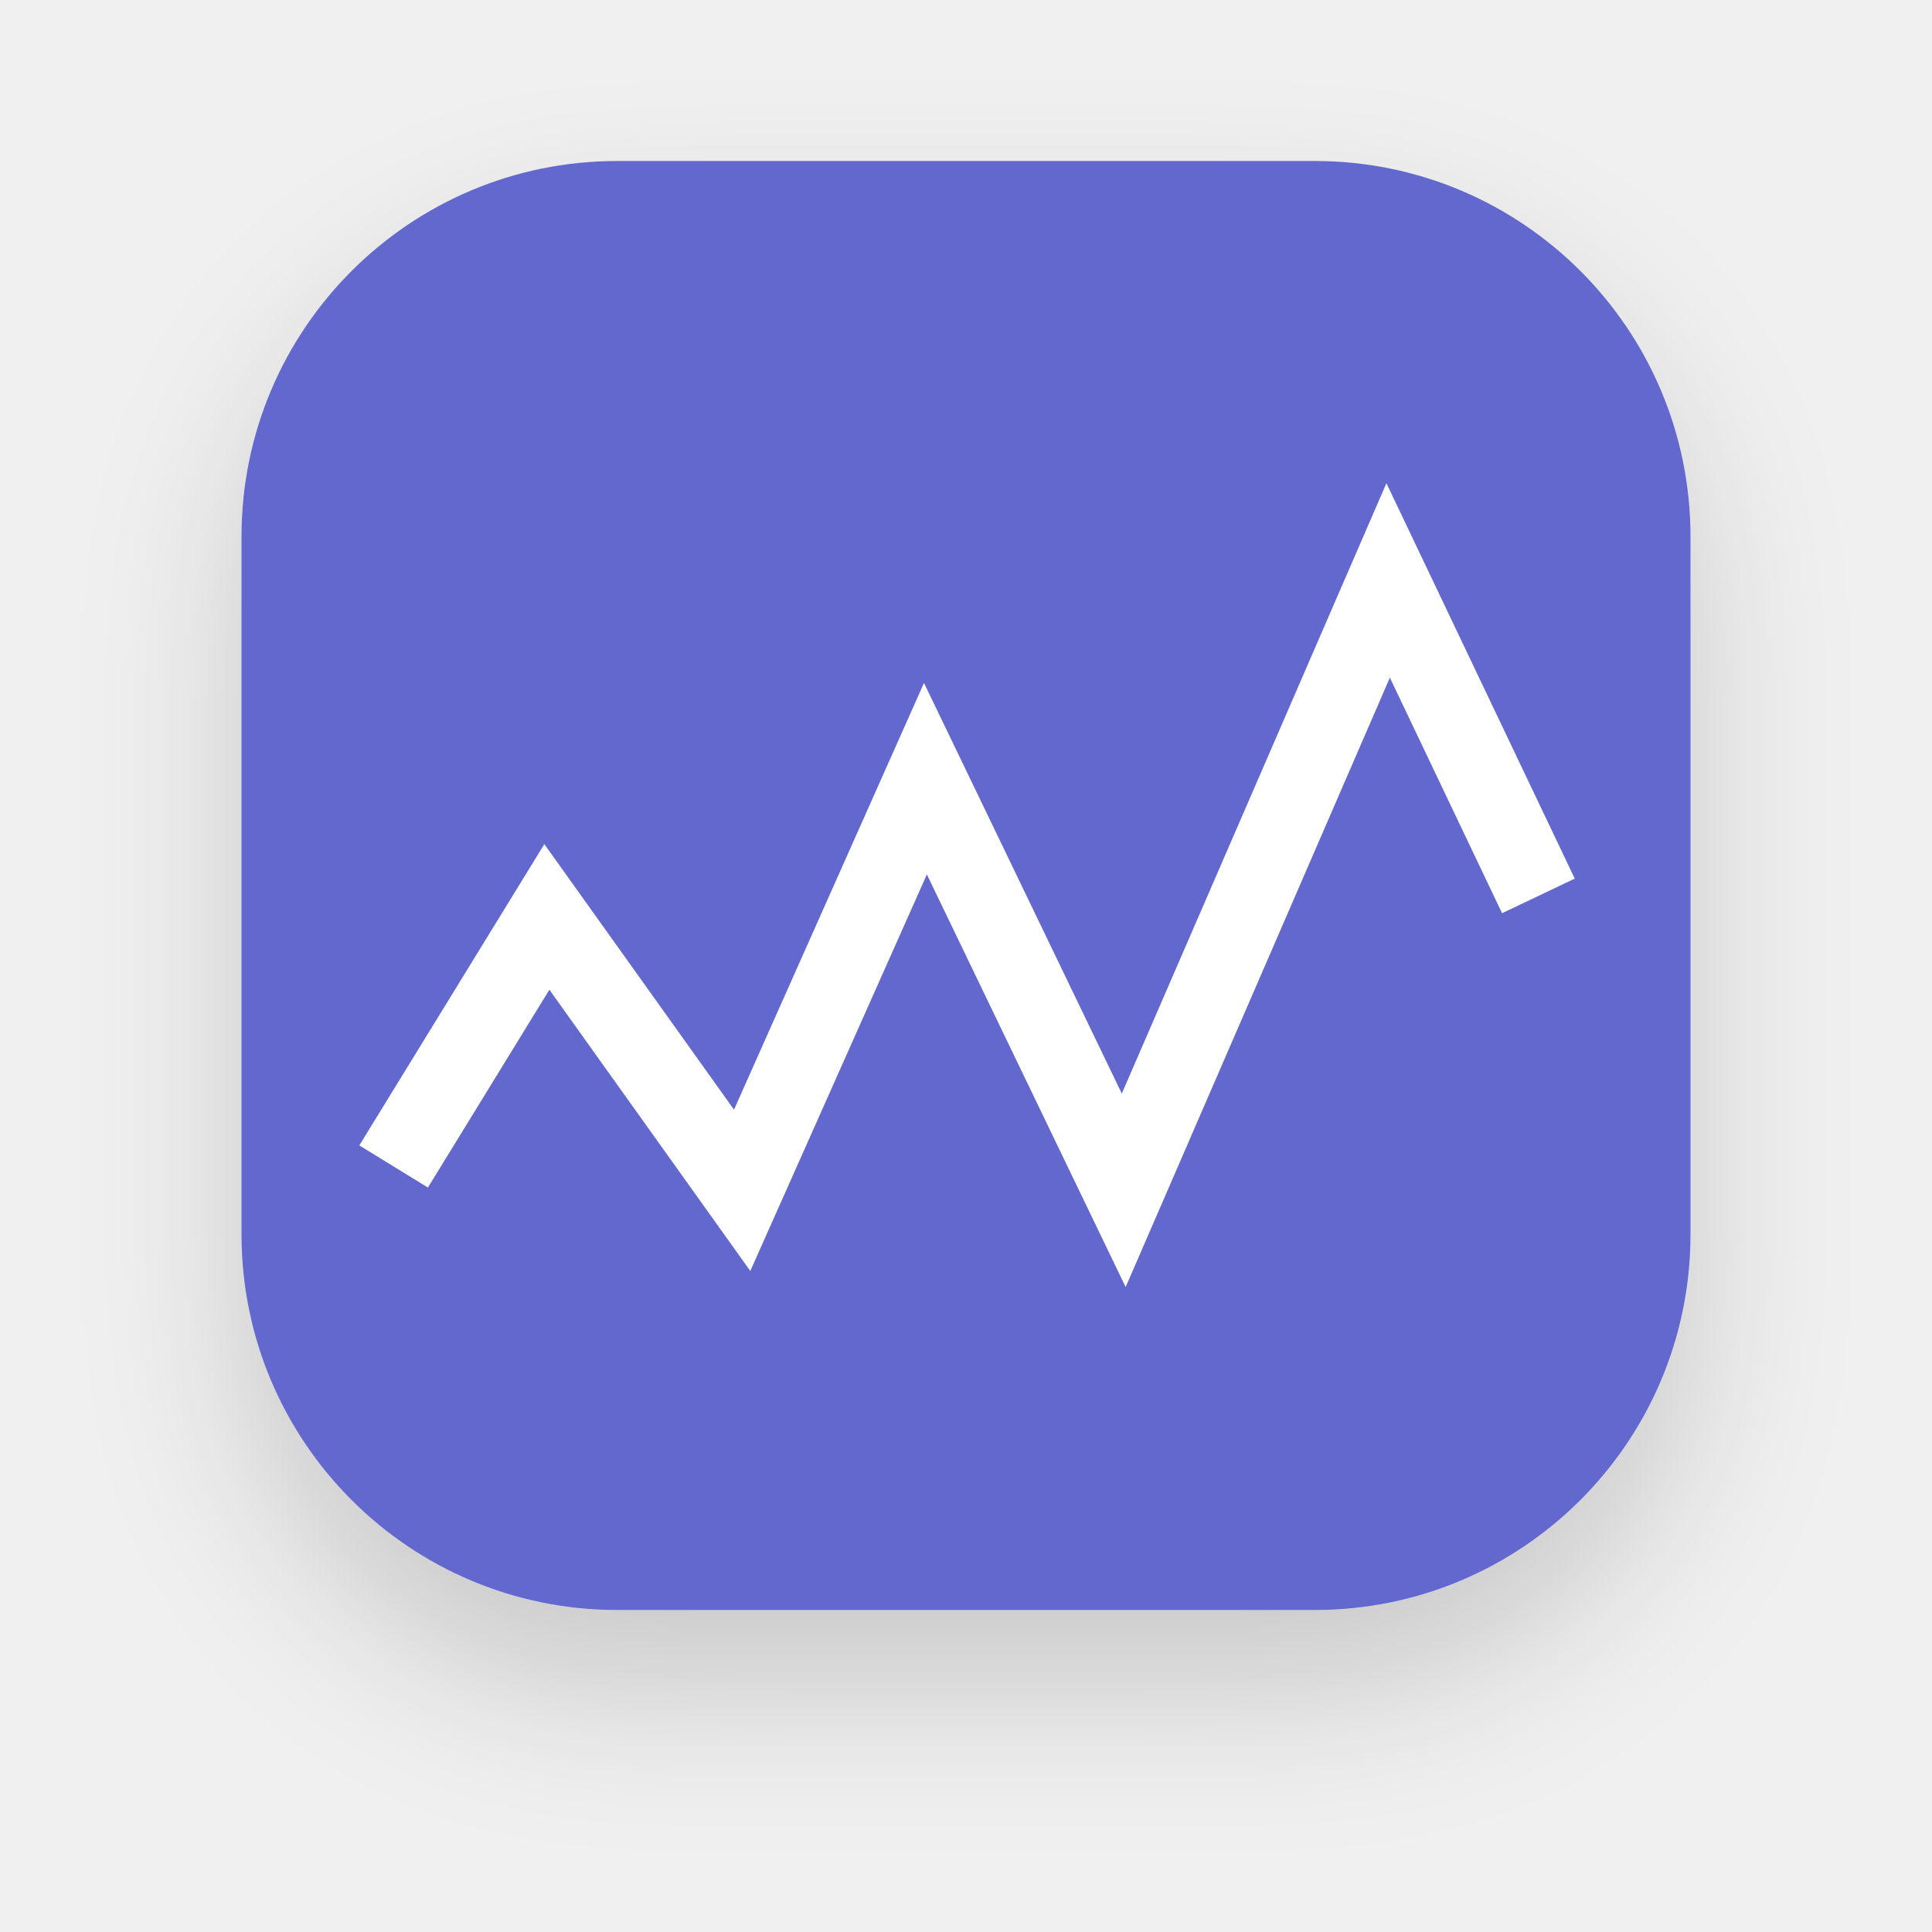
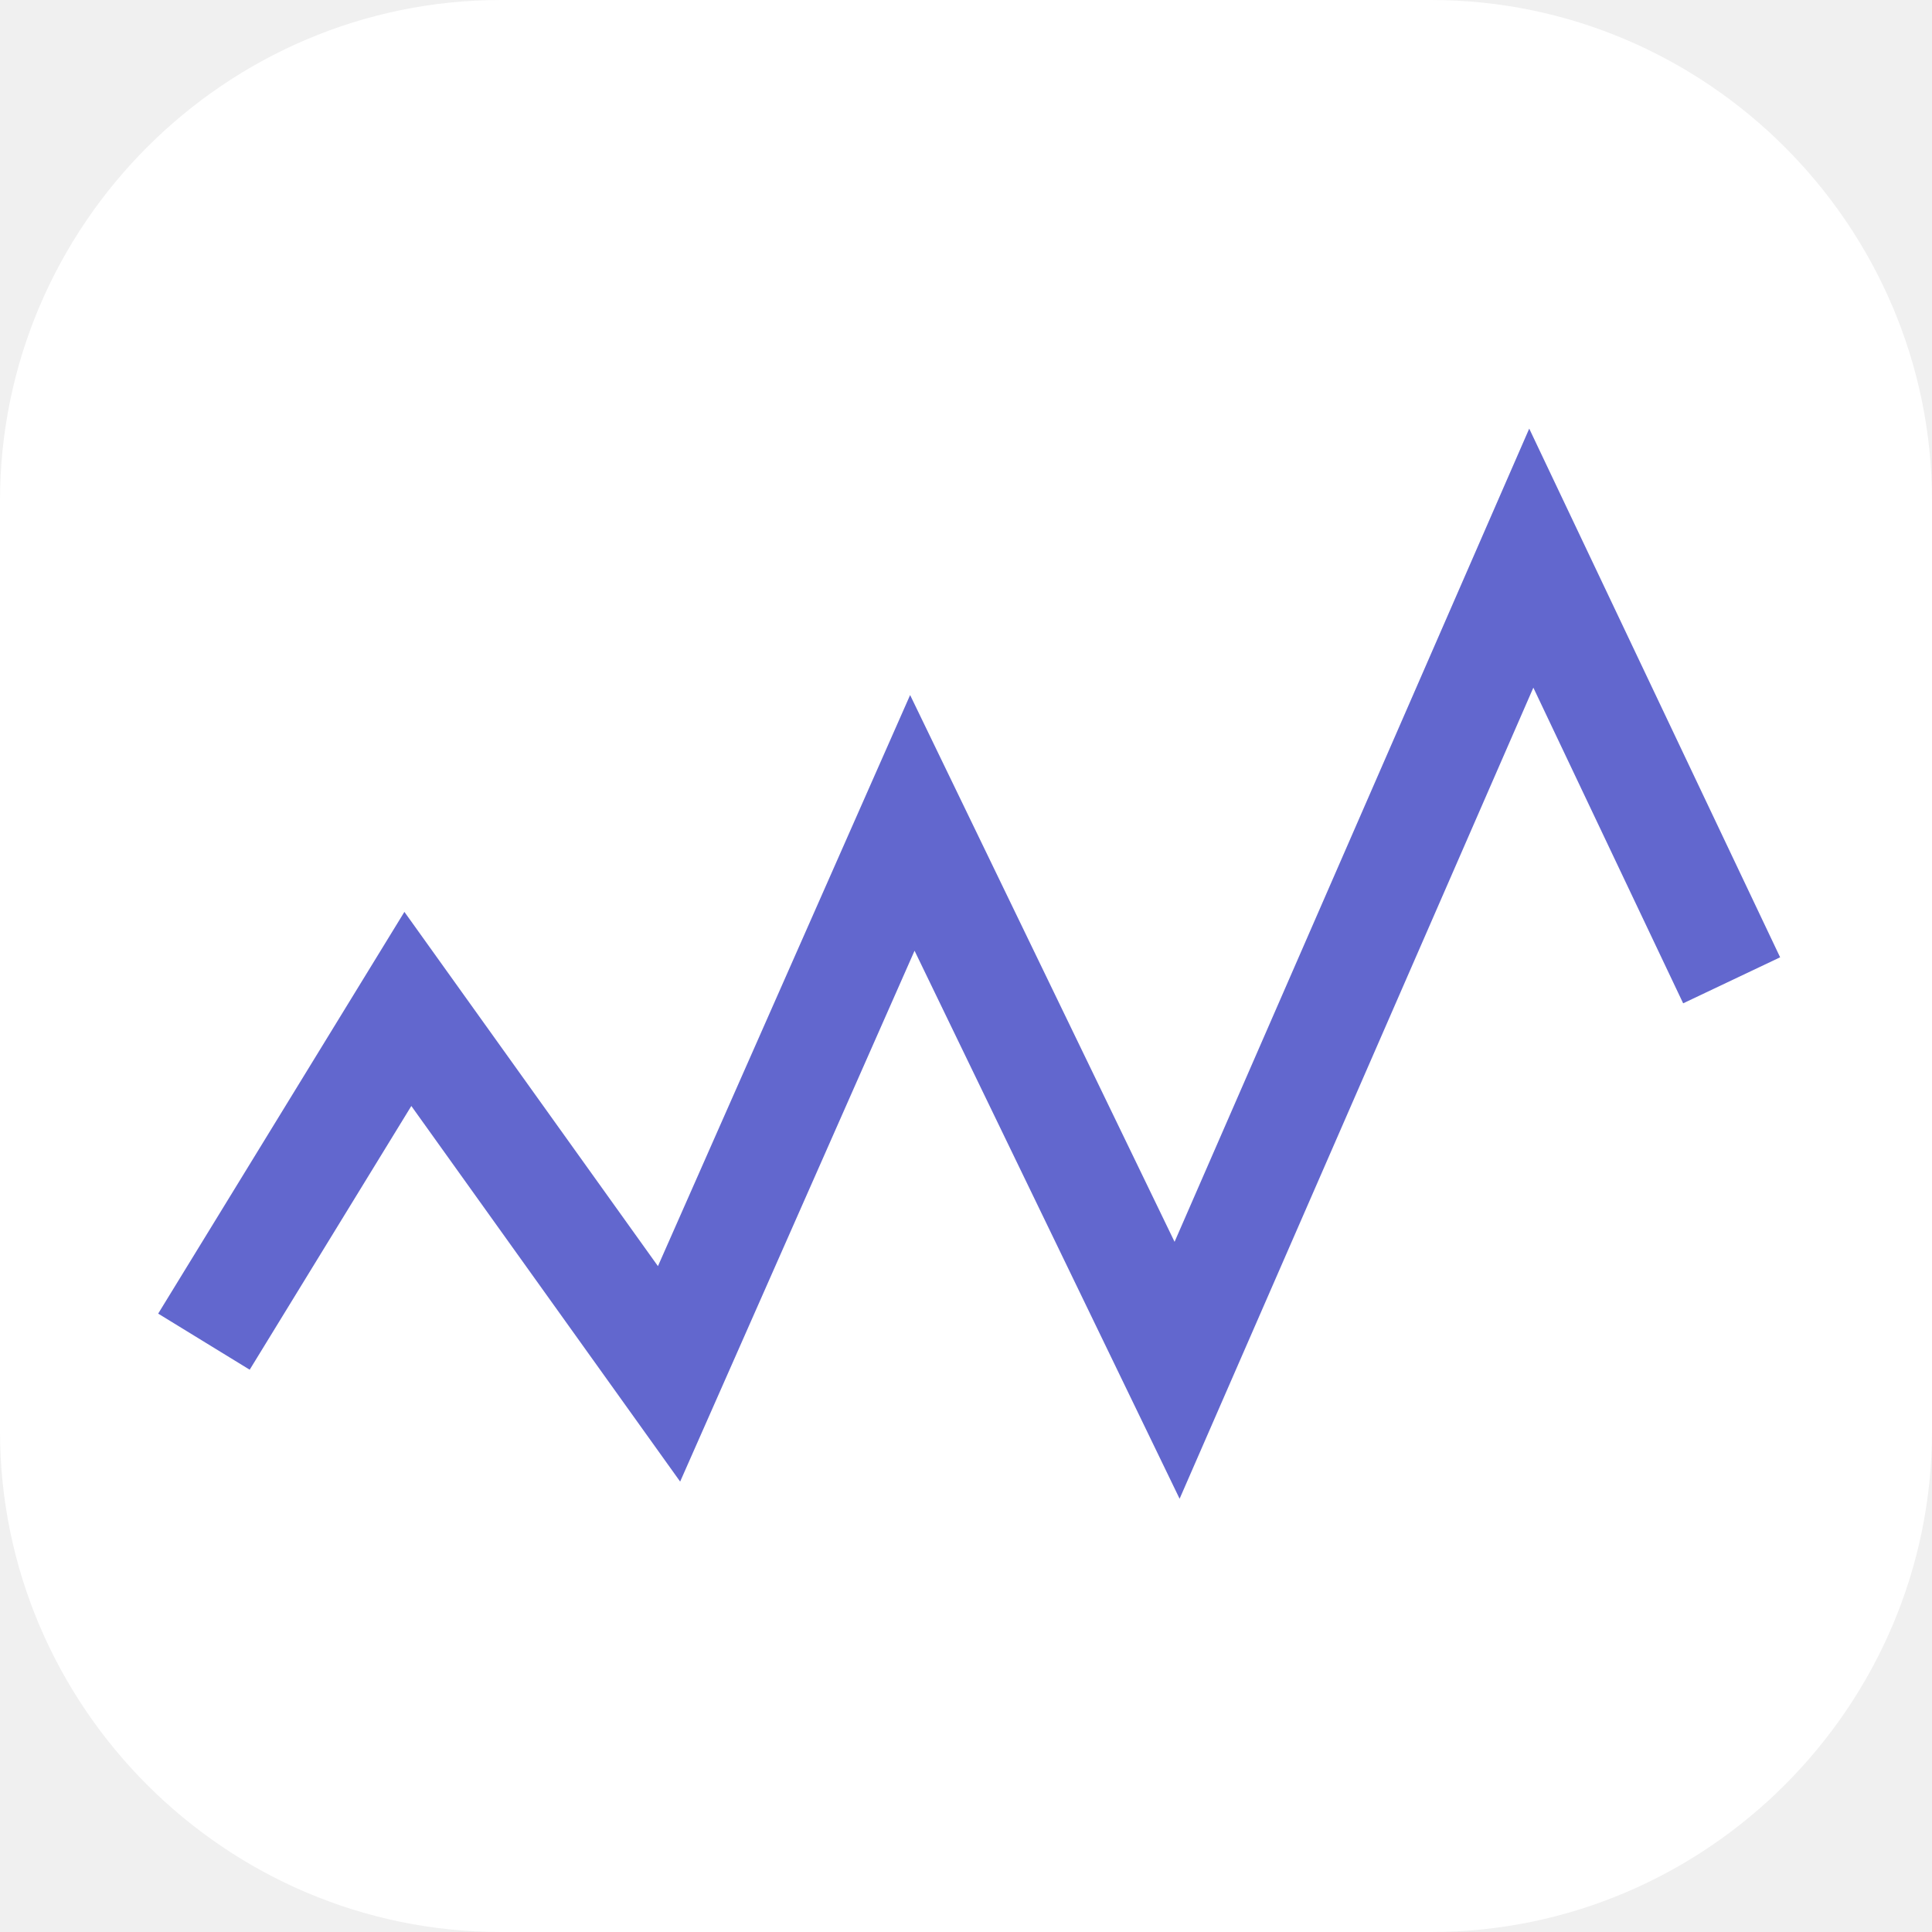
- <svg xmlns="http://www.w3.org/2000/svg" width="72" height="72" viewBox="0 0 72 72">
-   <defs>
-     <filter id="Rectangle_9" x="0" y="0" width="72" height="72" filterUnits="userSpaceOnUse">
-       <feOffset dy="3" input="SourceAlpha" />
-       <feGaussianBlur stdDeviation="3" result="blur" />
-       <feFlood flood-opacity="0.161" />
-       <feComposite operator="in" in2="blur" />
-       <feComposite in="SourceGraphic" />
-     </filter>
-   </defs>
-   <g id="Group_19" data-name="Group 19" transform="translate(-41 -54)">
-     <g transform="matrix(1, 0, 0, 1, 41, 54)" filter="url(#Rectangle_9)">
-       <rect id="Rectangle_9-2" data-name="Rectangle 9" width="54" height="54" rx="14" transform="translate(9 6)" fill="#6267ce" />
-     </g>
-     <path id="Path_4" data-name="Path 4" d="M67.559,2017.748l5.711-9.3,7.278,10.189,6.83-15.34,7.39,15.34,9.854-22.729,5.6,11.757" transform="translate(-11.89 -1920.277)" fill="none" stroke="#fff" stroke-width="3" />
+ <svg xmlns="http://www.w3.org/2000/svg" version="1.1" id="Layer_1" x="0px" y="0px" viewBox="0 0 54 54" style="enable-background:new 0 0 54 54;" xml:space="preserve">
+   <style type="text/css">
+ 	.st0{fill:#FFFFFF;}
+ 	.st1{fill:none;stroke:#6267CE;stroke-width:3;}
+ </style>
+   <g id="Group_19" transform="translate(-50 -60)">
+     <path id="Rectangle_9_1_" class="st0" d="M64,60h26c7.7,0,14,6.3,14,14v26c0,7.7-6.3,14-14,14H64c-7.7,0-14-6.3-14-14V74   C50,66.3,56.3,60,64,60z" />
+     <path id="Path_4" class="st1" d="M55.7,97.5l5.7-9.3l7.3,10.2L75.5,83l7.4,15.3l9.9-22.7l5.6,11.8" />
  </g>
</svg>
